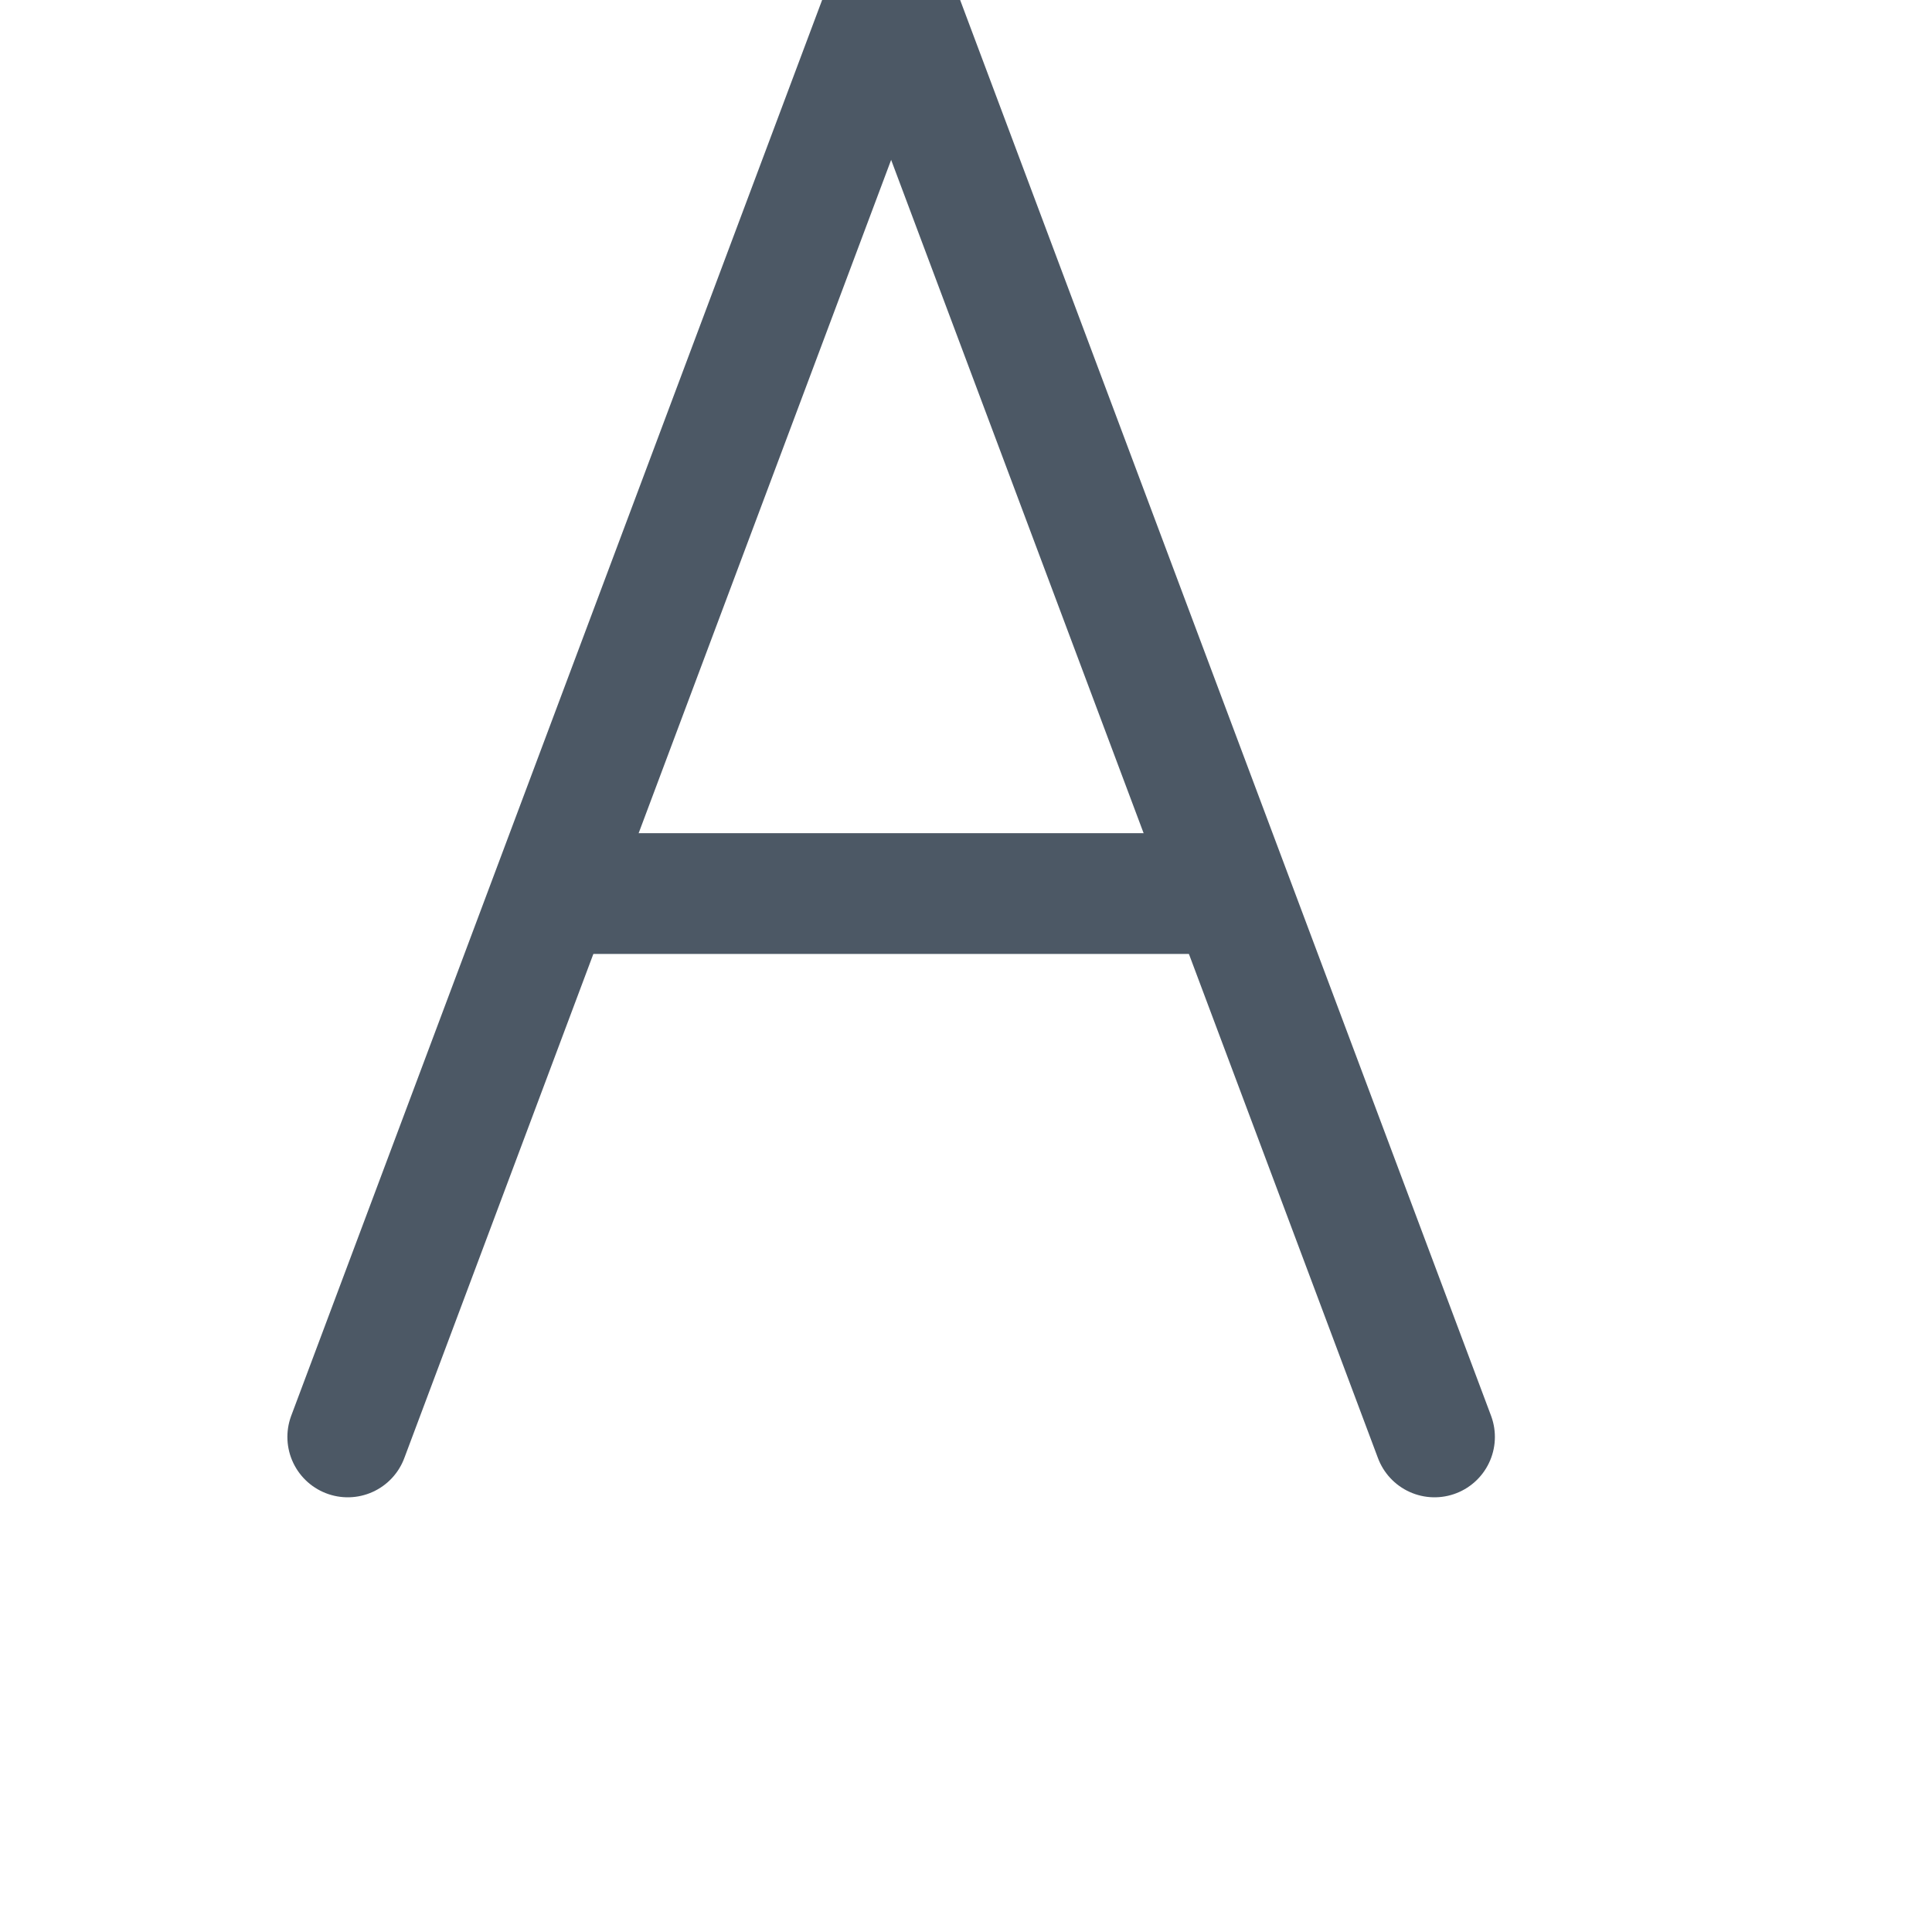
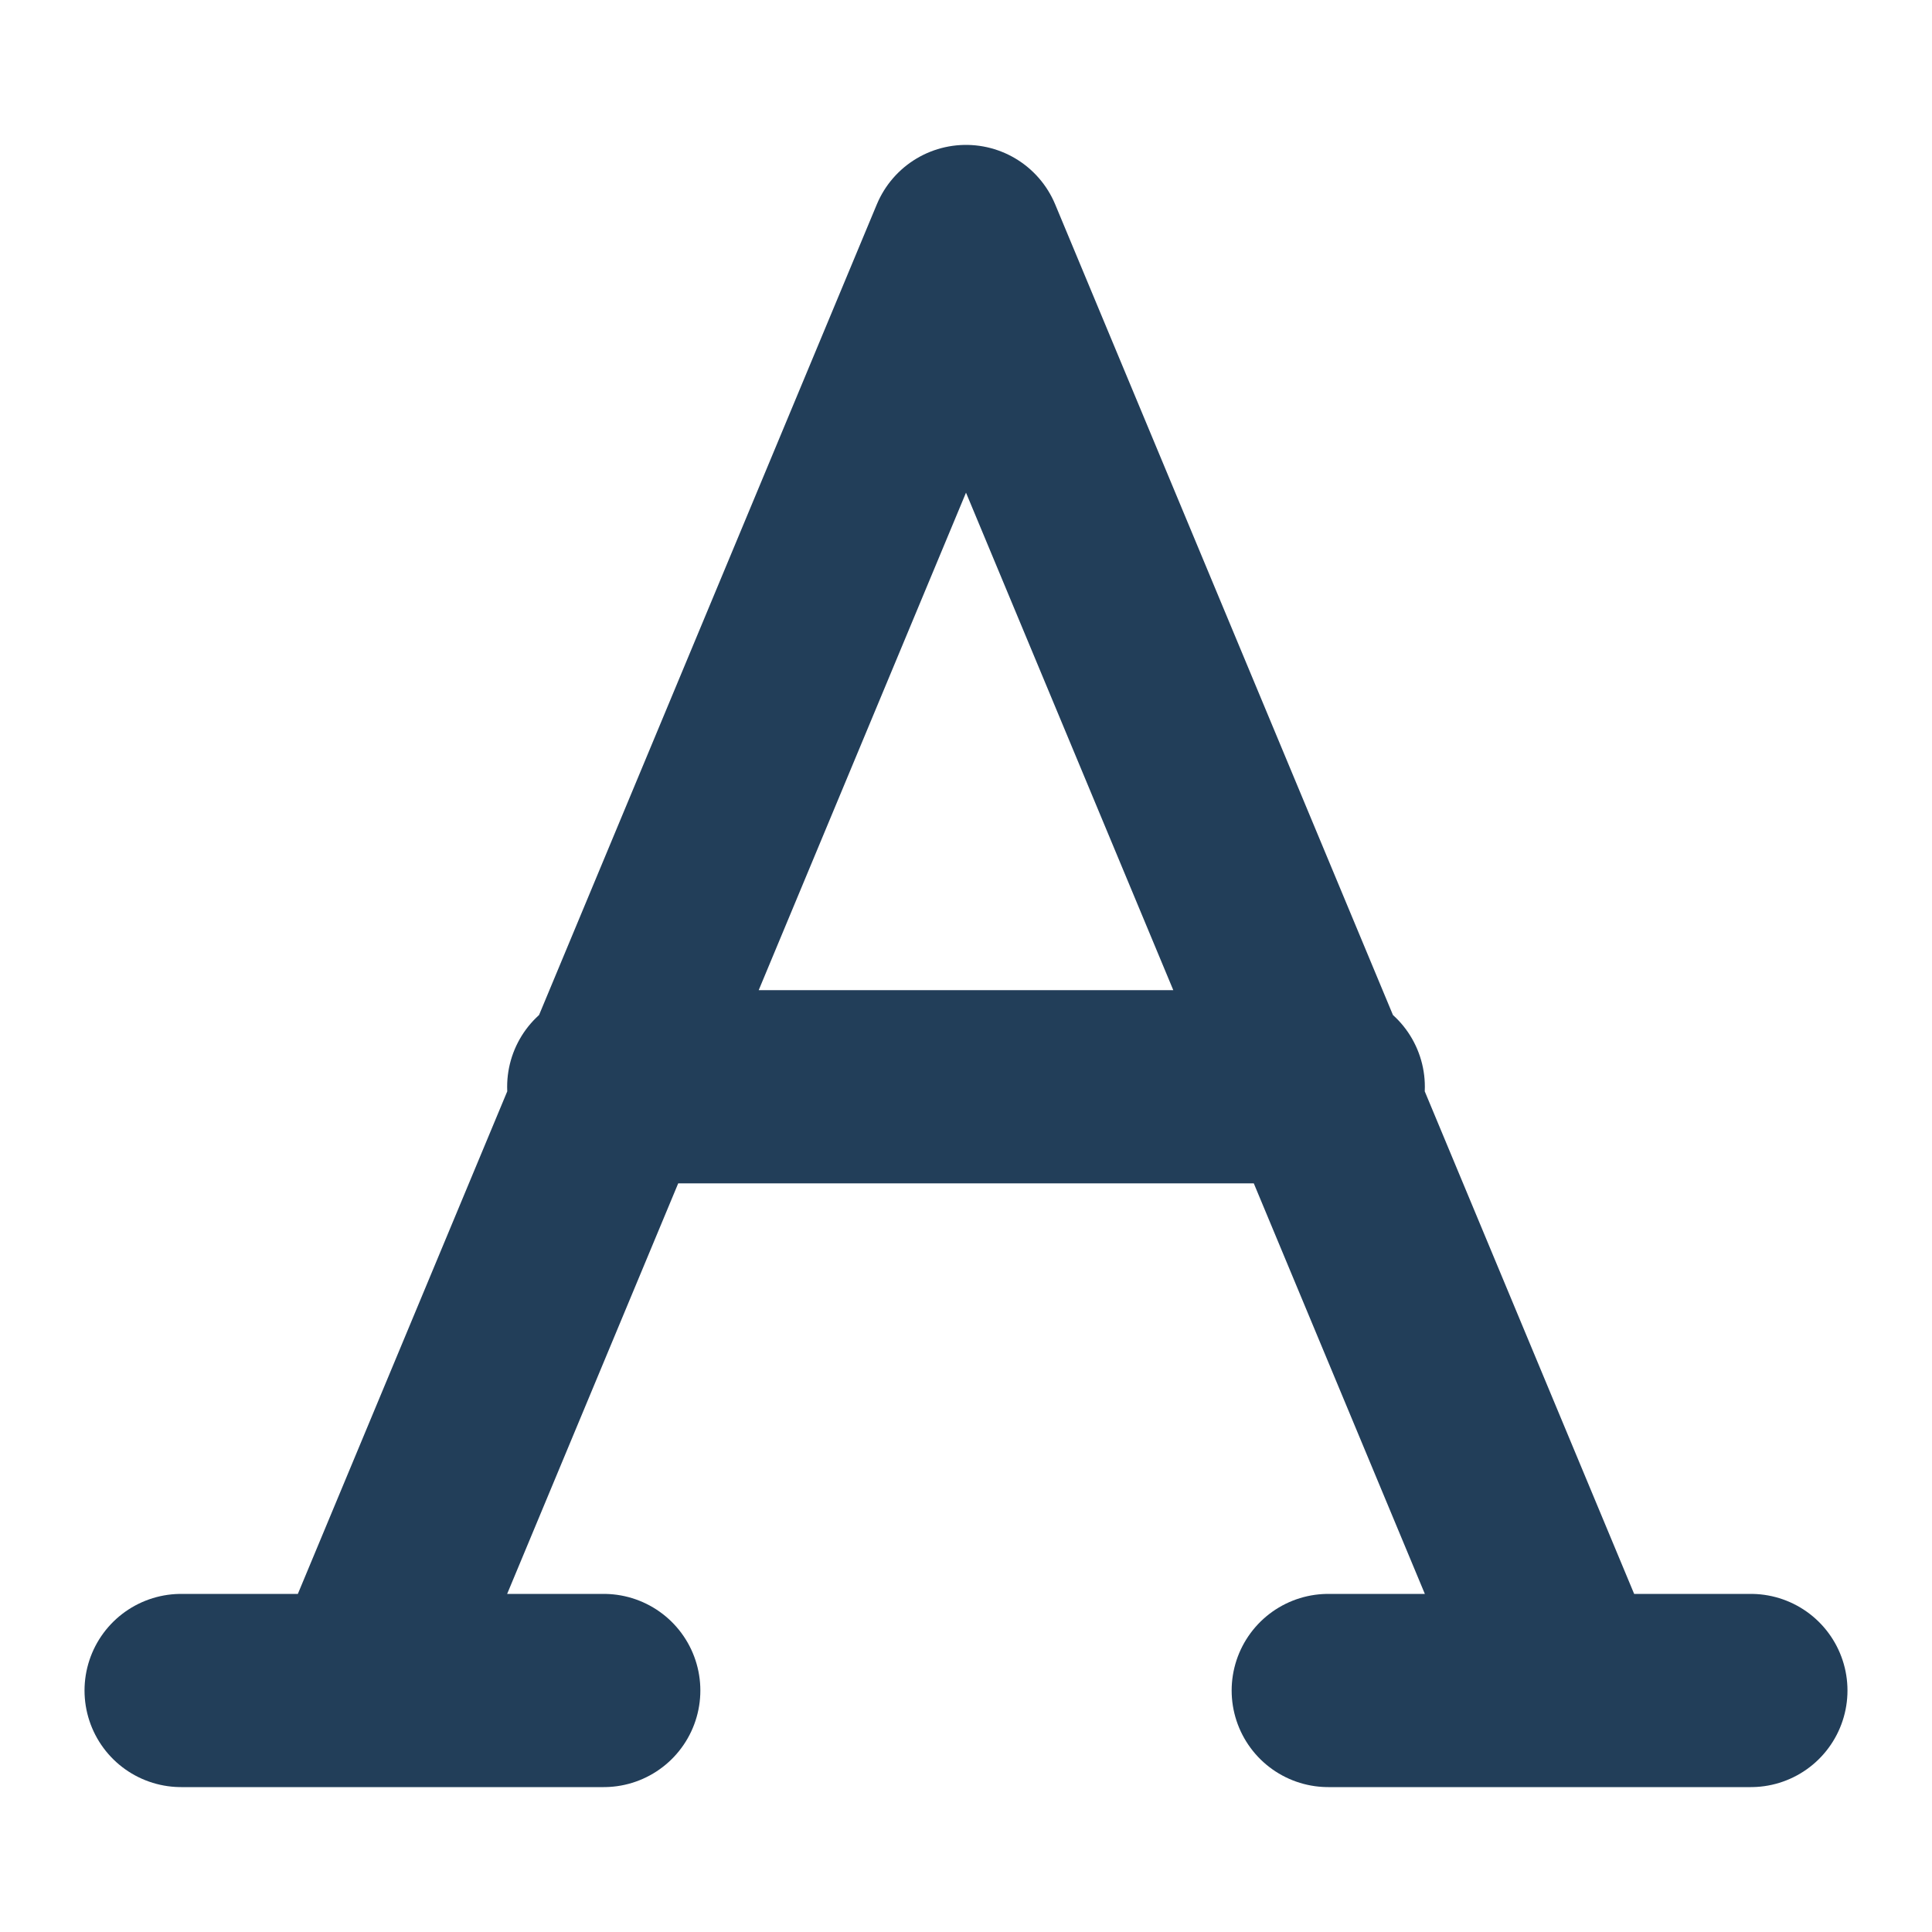
<svg xmlns="http://www.w3.org/2000/svg" width="32" height="32" viewBox="0 0 32 32">
-   <path d="M5.76 23.8 L14.76 -0.2" fill="none" stroke="#4c5865" stroke-width="2" stroke-linecap="round" />
-   <path d="M14.76 -0.2 L23.76 23.8" fill="none" stroke="#4c5865" stroke-width="2" stroke-linecap="round" />
-   <path d="M9.76 14.8 L19.76 14.8" fill="none" stroke="#4c5865" stroke-width="2" stroke-linecap="round" />
+   <path d="M3 14 L8 2 L13 14 M5 9 H11 M1.5 14 H5 M11 14 H14.5" fill="none" stroke="#223e59" stroke-width="1.6" stroke-linecap="round" stroke-linejoin="round" transform="scale(2)" />
</svg>
